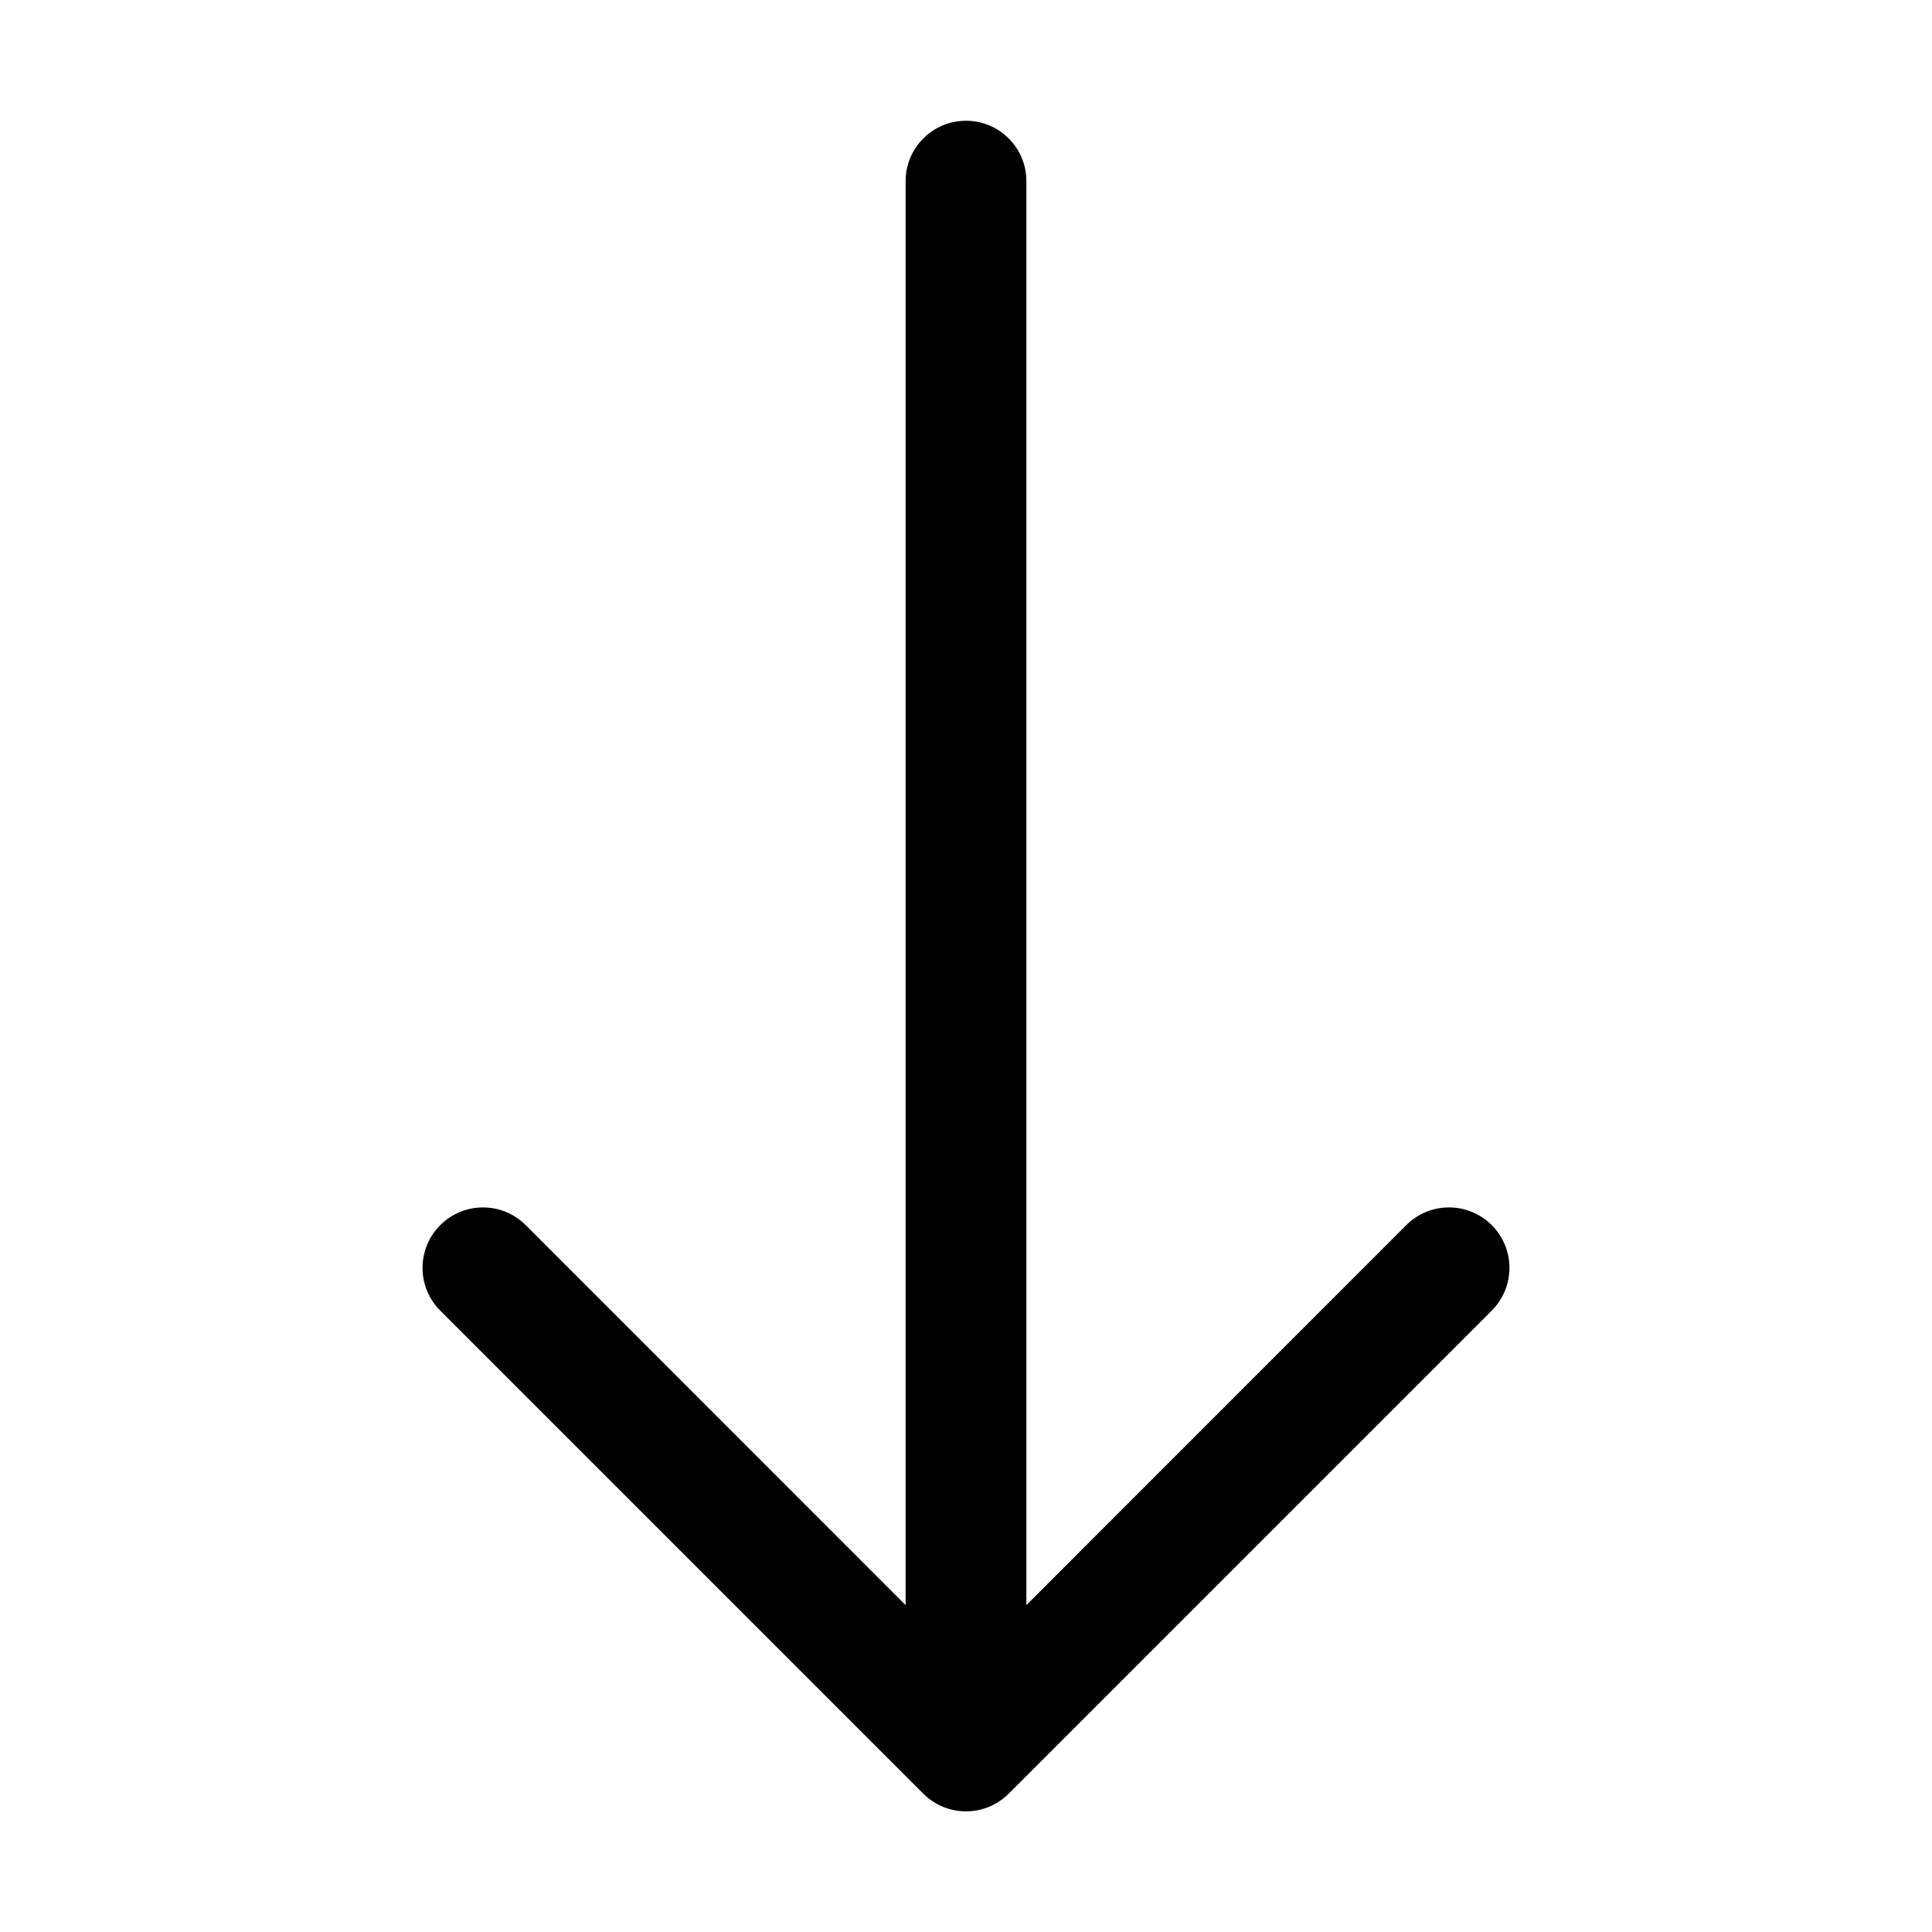
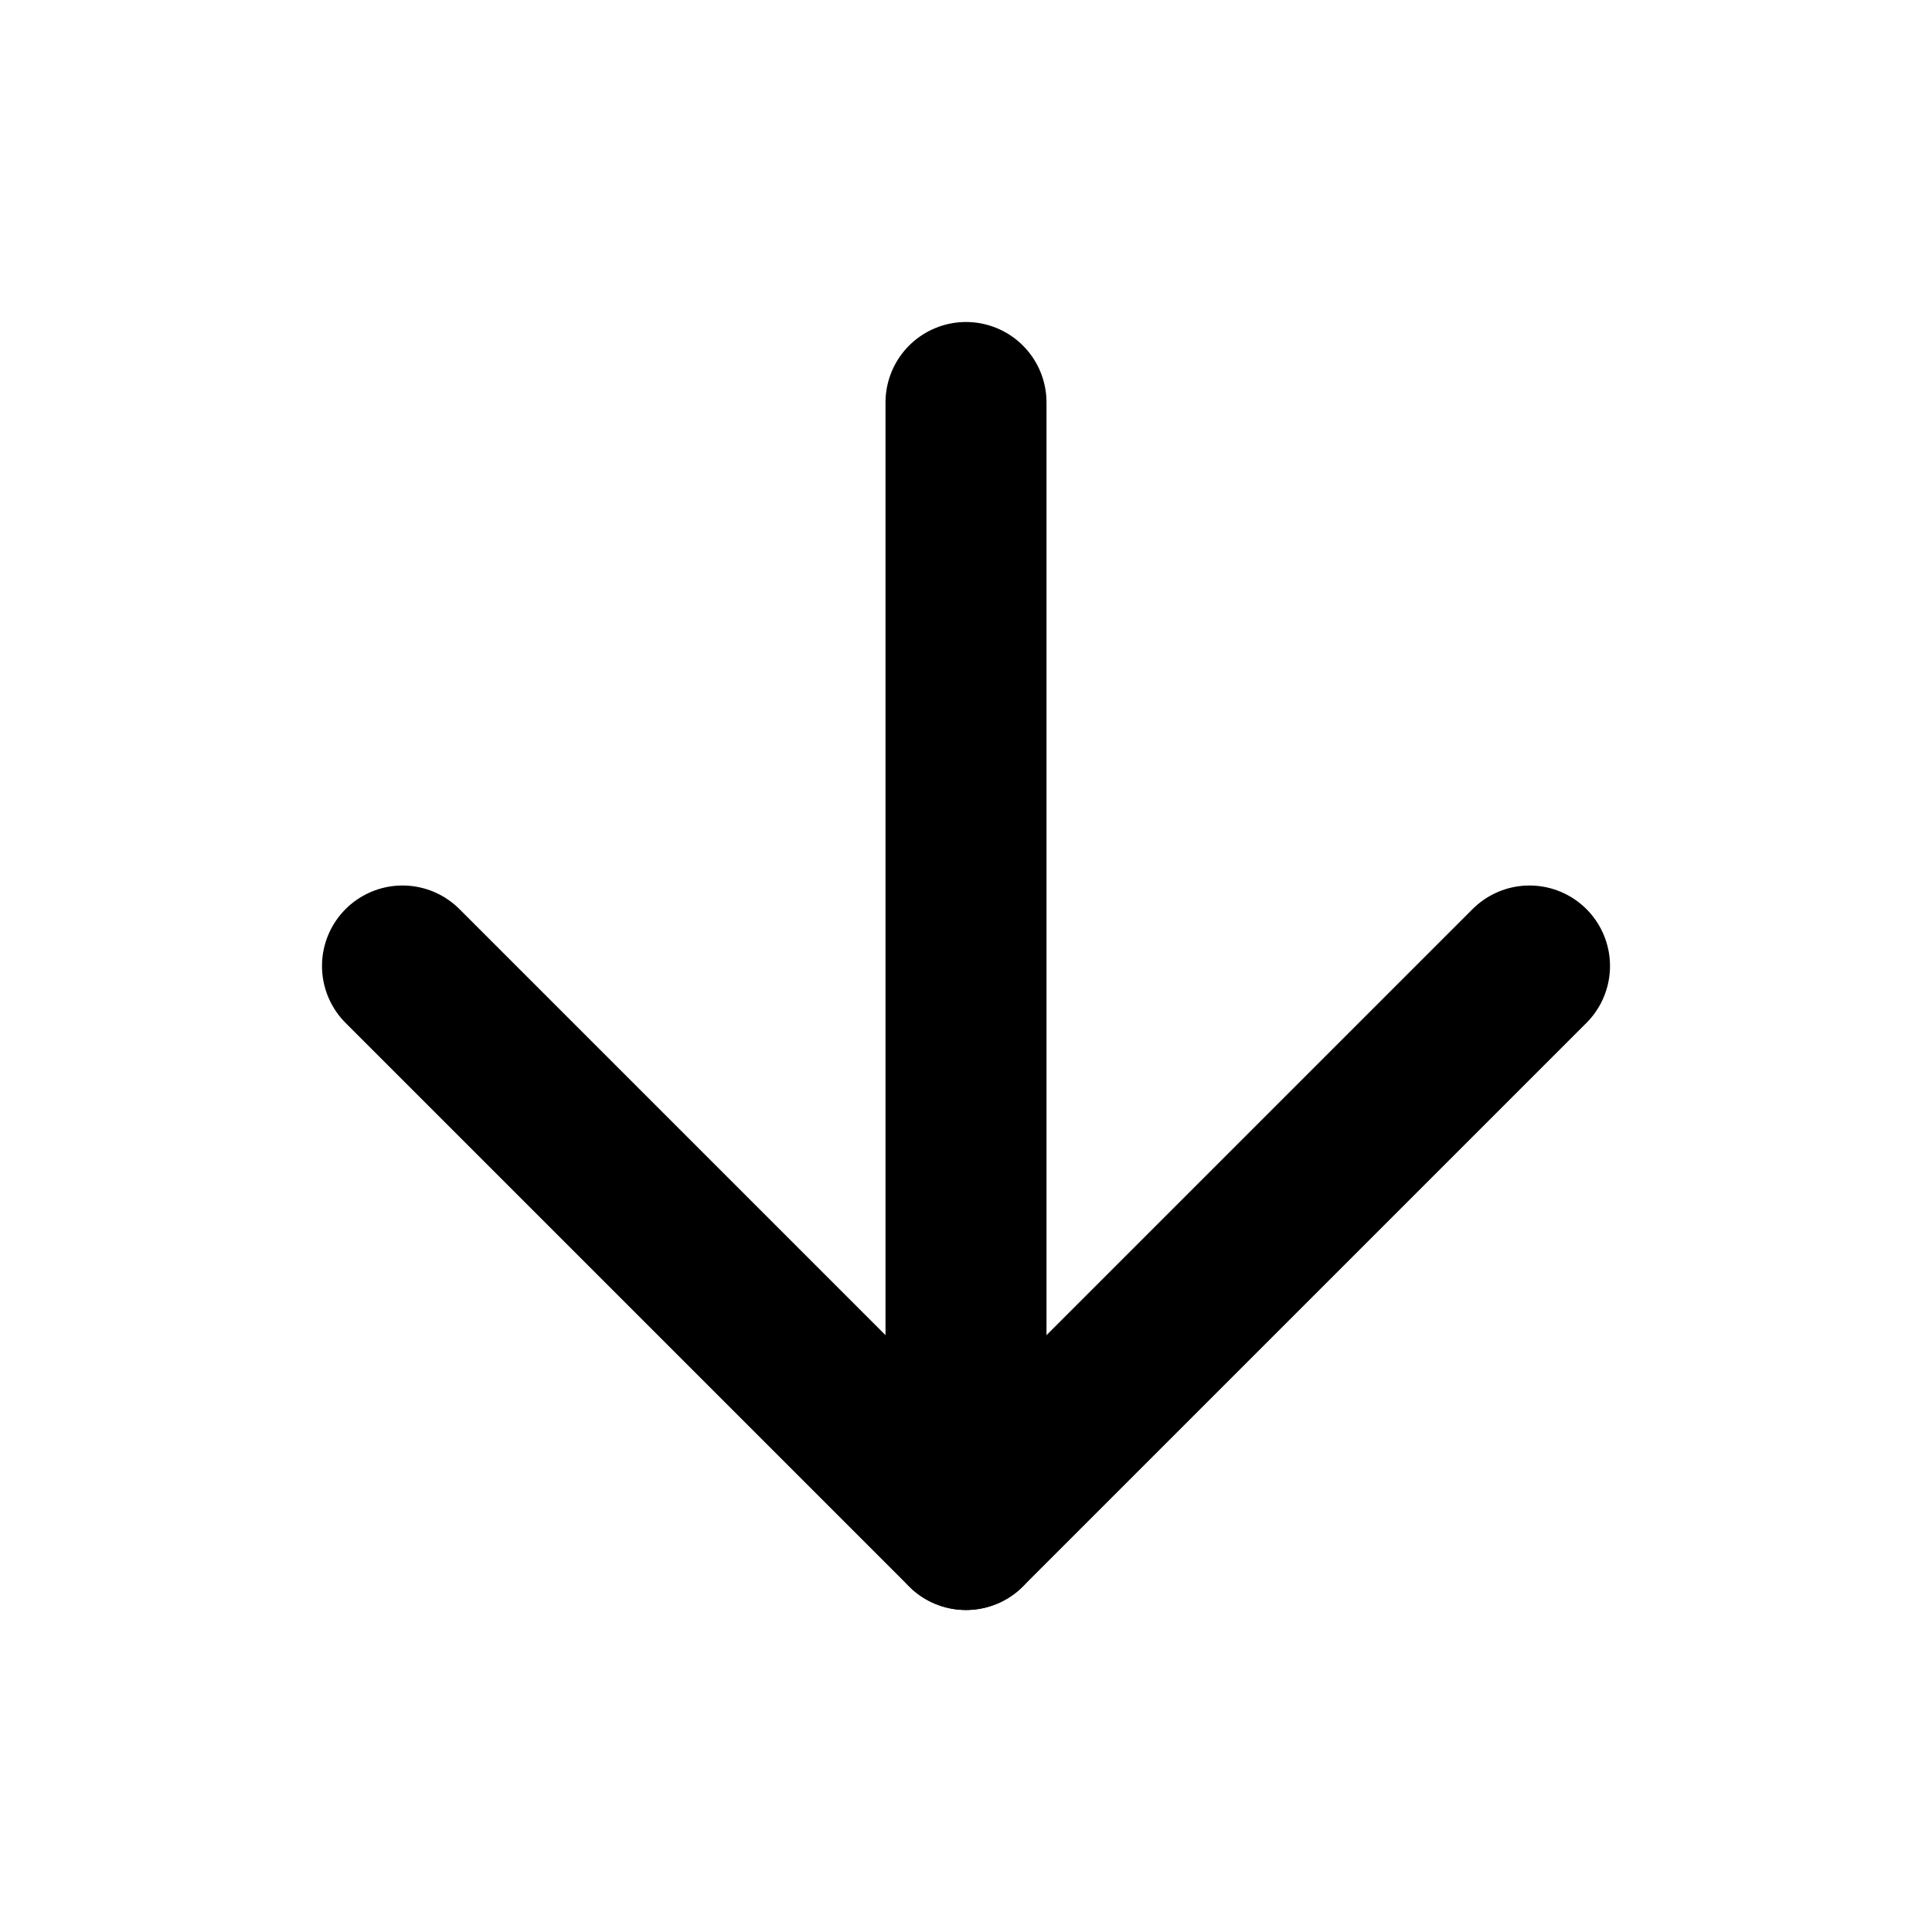
- <svg xmlns="http://www.w3.org/2000/svg" width="16" height="16" fill="currentColor" class="bi bi-arrow-down" viewBox="0 0 16 16">
-   <path fill-rule="evenodd" d="M8 1a.5.5 0 0 1 .5.5v11.793l3.146-3.147a.5.5 0 0 1 .708.708l-4 4a.5.5 0 0 1-.708 0l-4-4a.5.5 0 0 1 .708-.708L7.5 13.293V1.5A.5.5 0 0 1 8 1" />
+ <svg xmlns="http://www.w3.org/2000/svg" width="24" height="24" viewBox="0 0 24 24" fill="none" stroke="currentColor" stroke-width="2" stroke-linecap="round" stroke-linejoin="round" class="lucide lucide-arrow-down">
+   <path d="M12 5v14" />
+   <path d="m19 12-7 7-7-7" />
</svg>
